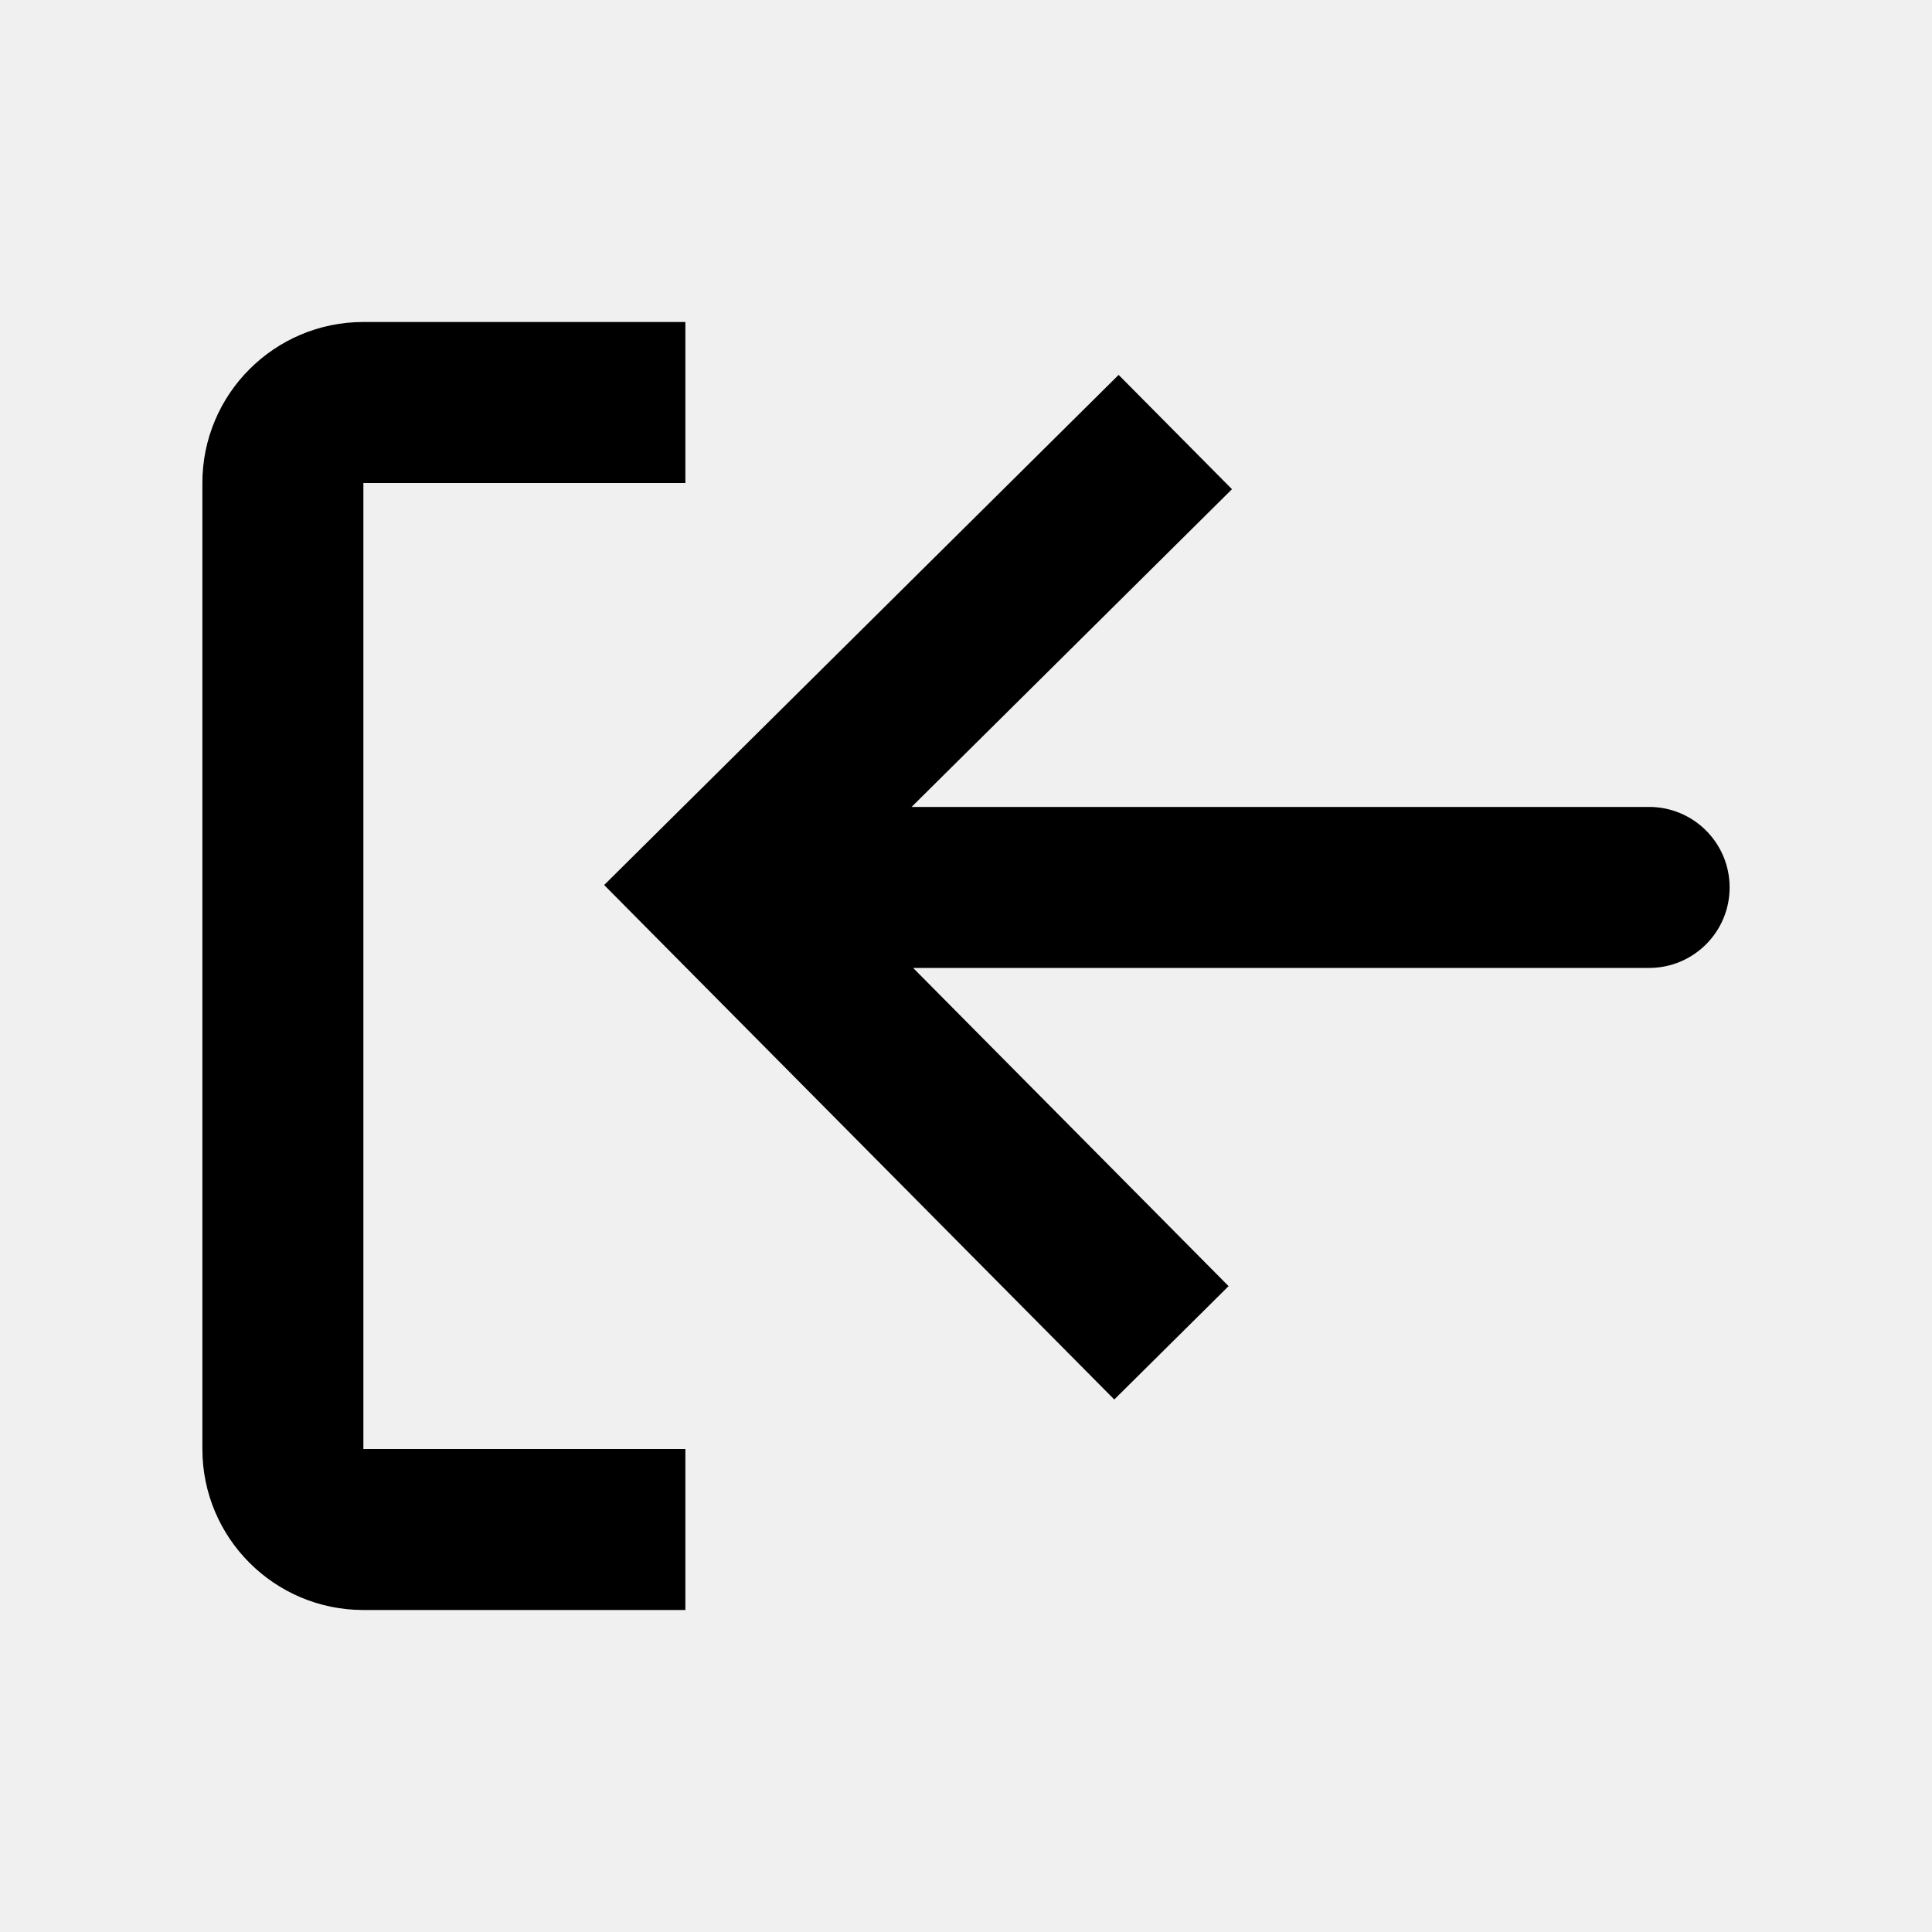
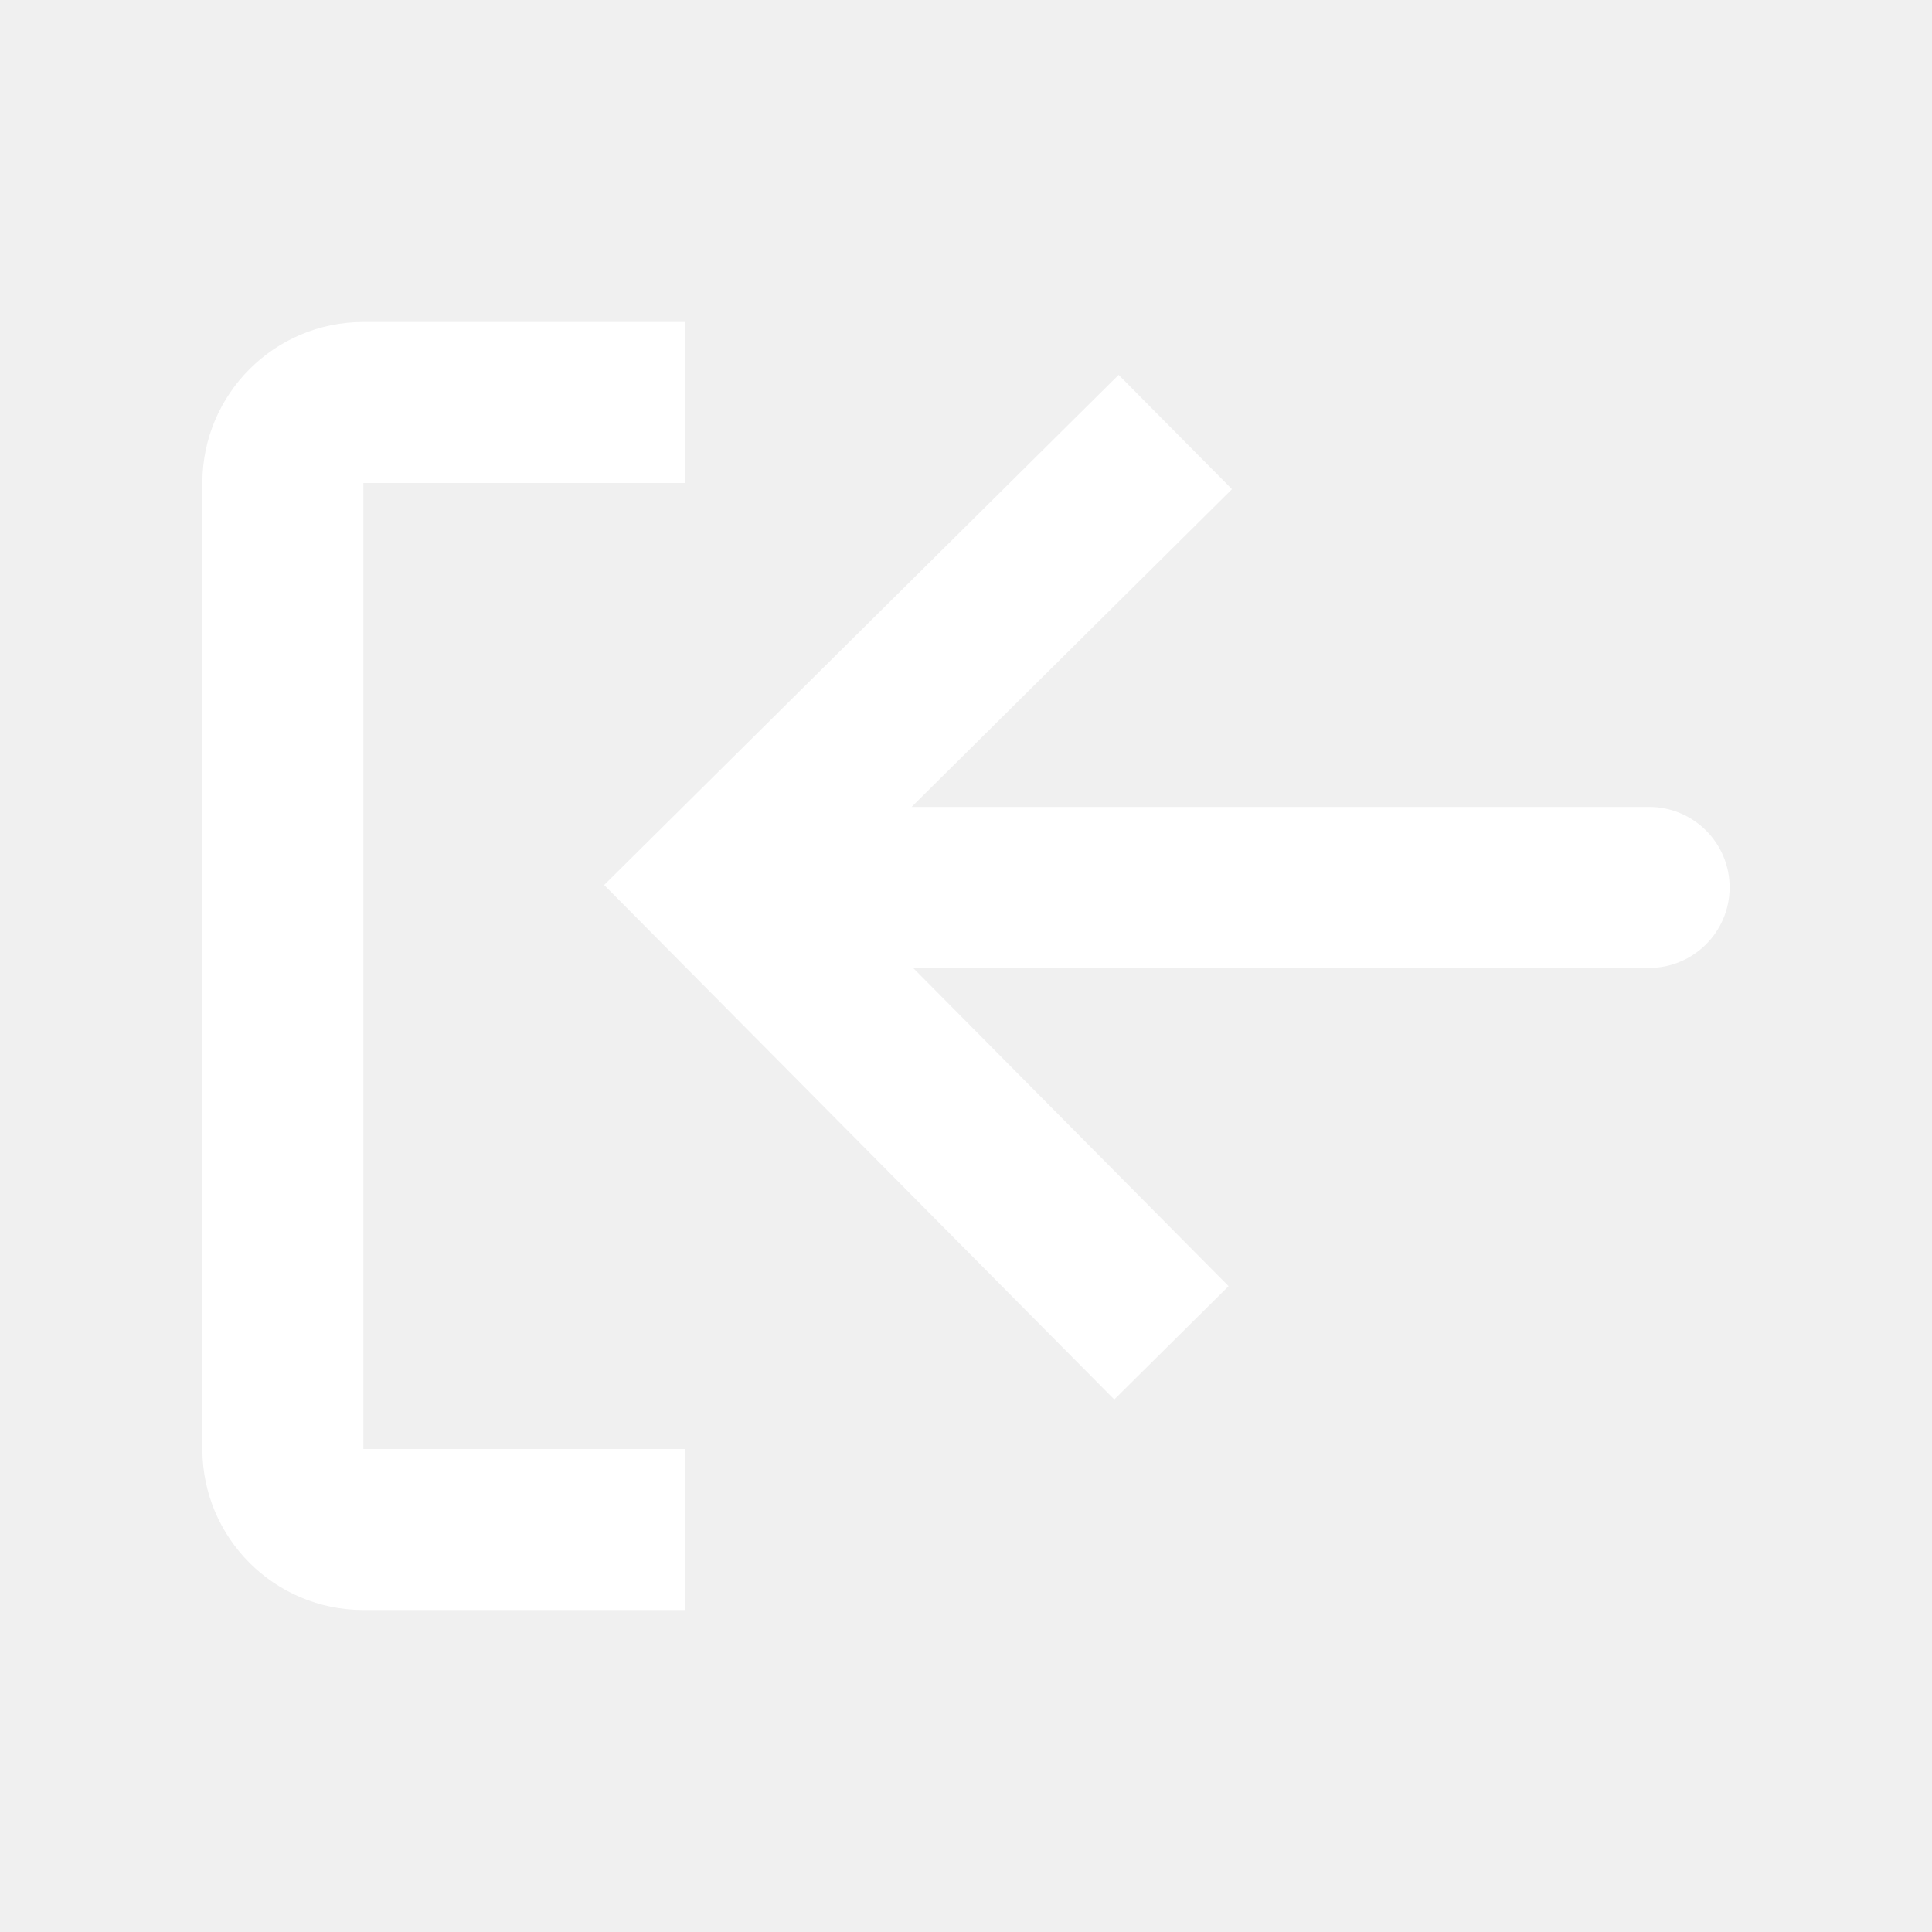
<svg xmlns="http://www.w3.org/2000/svg" preserveAspectRatio="none" viewBox="0 0 24 24">
-   <path d="M8.514 20H4.514C3.41 20 2.514 19.105 2.514 18V6C2.514 4.895 3.41 4 4.514 4H8.514V6H4.514V18H8.514V20Z" fill="currentColor" />
-   <path d="M13.842 17.385L15.262 15.977L11.343 12.024L20.486 12.024C21.038 12.024 21.486 11.576 21.486 11.024C21.486 10.472 21.038 10.024 20.486 10.024L11.324 10.024L15.304 6.077L13.896 4.657L7.505 10.994L13.842 17.385Z" fill="currentColor" />
+   <path d="M8.514 20H4.514C3.41 20 2.514 19.105 2.514 18V6C2.514 4.895 3.41 4 4.514 4H8.514V6H4.514V18H8.514V20Z" fill="#fff" />
+   <path d="M13.842 17.385L15.262 15.977L11.343 12.024L20.486 12.024C21.038 12.024 21.486 11.576 21.486 11.024C21.486 10.472 21.038 10.024 20.486 10.024L11.324 10.024L15.304 6.077L13.896 4.657L7.505 10.994L13.842 17.385Z" fill="#fff" />
</svg>
